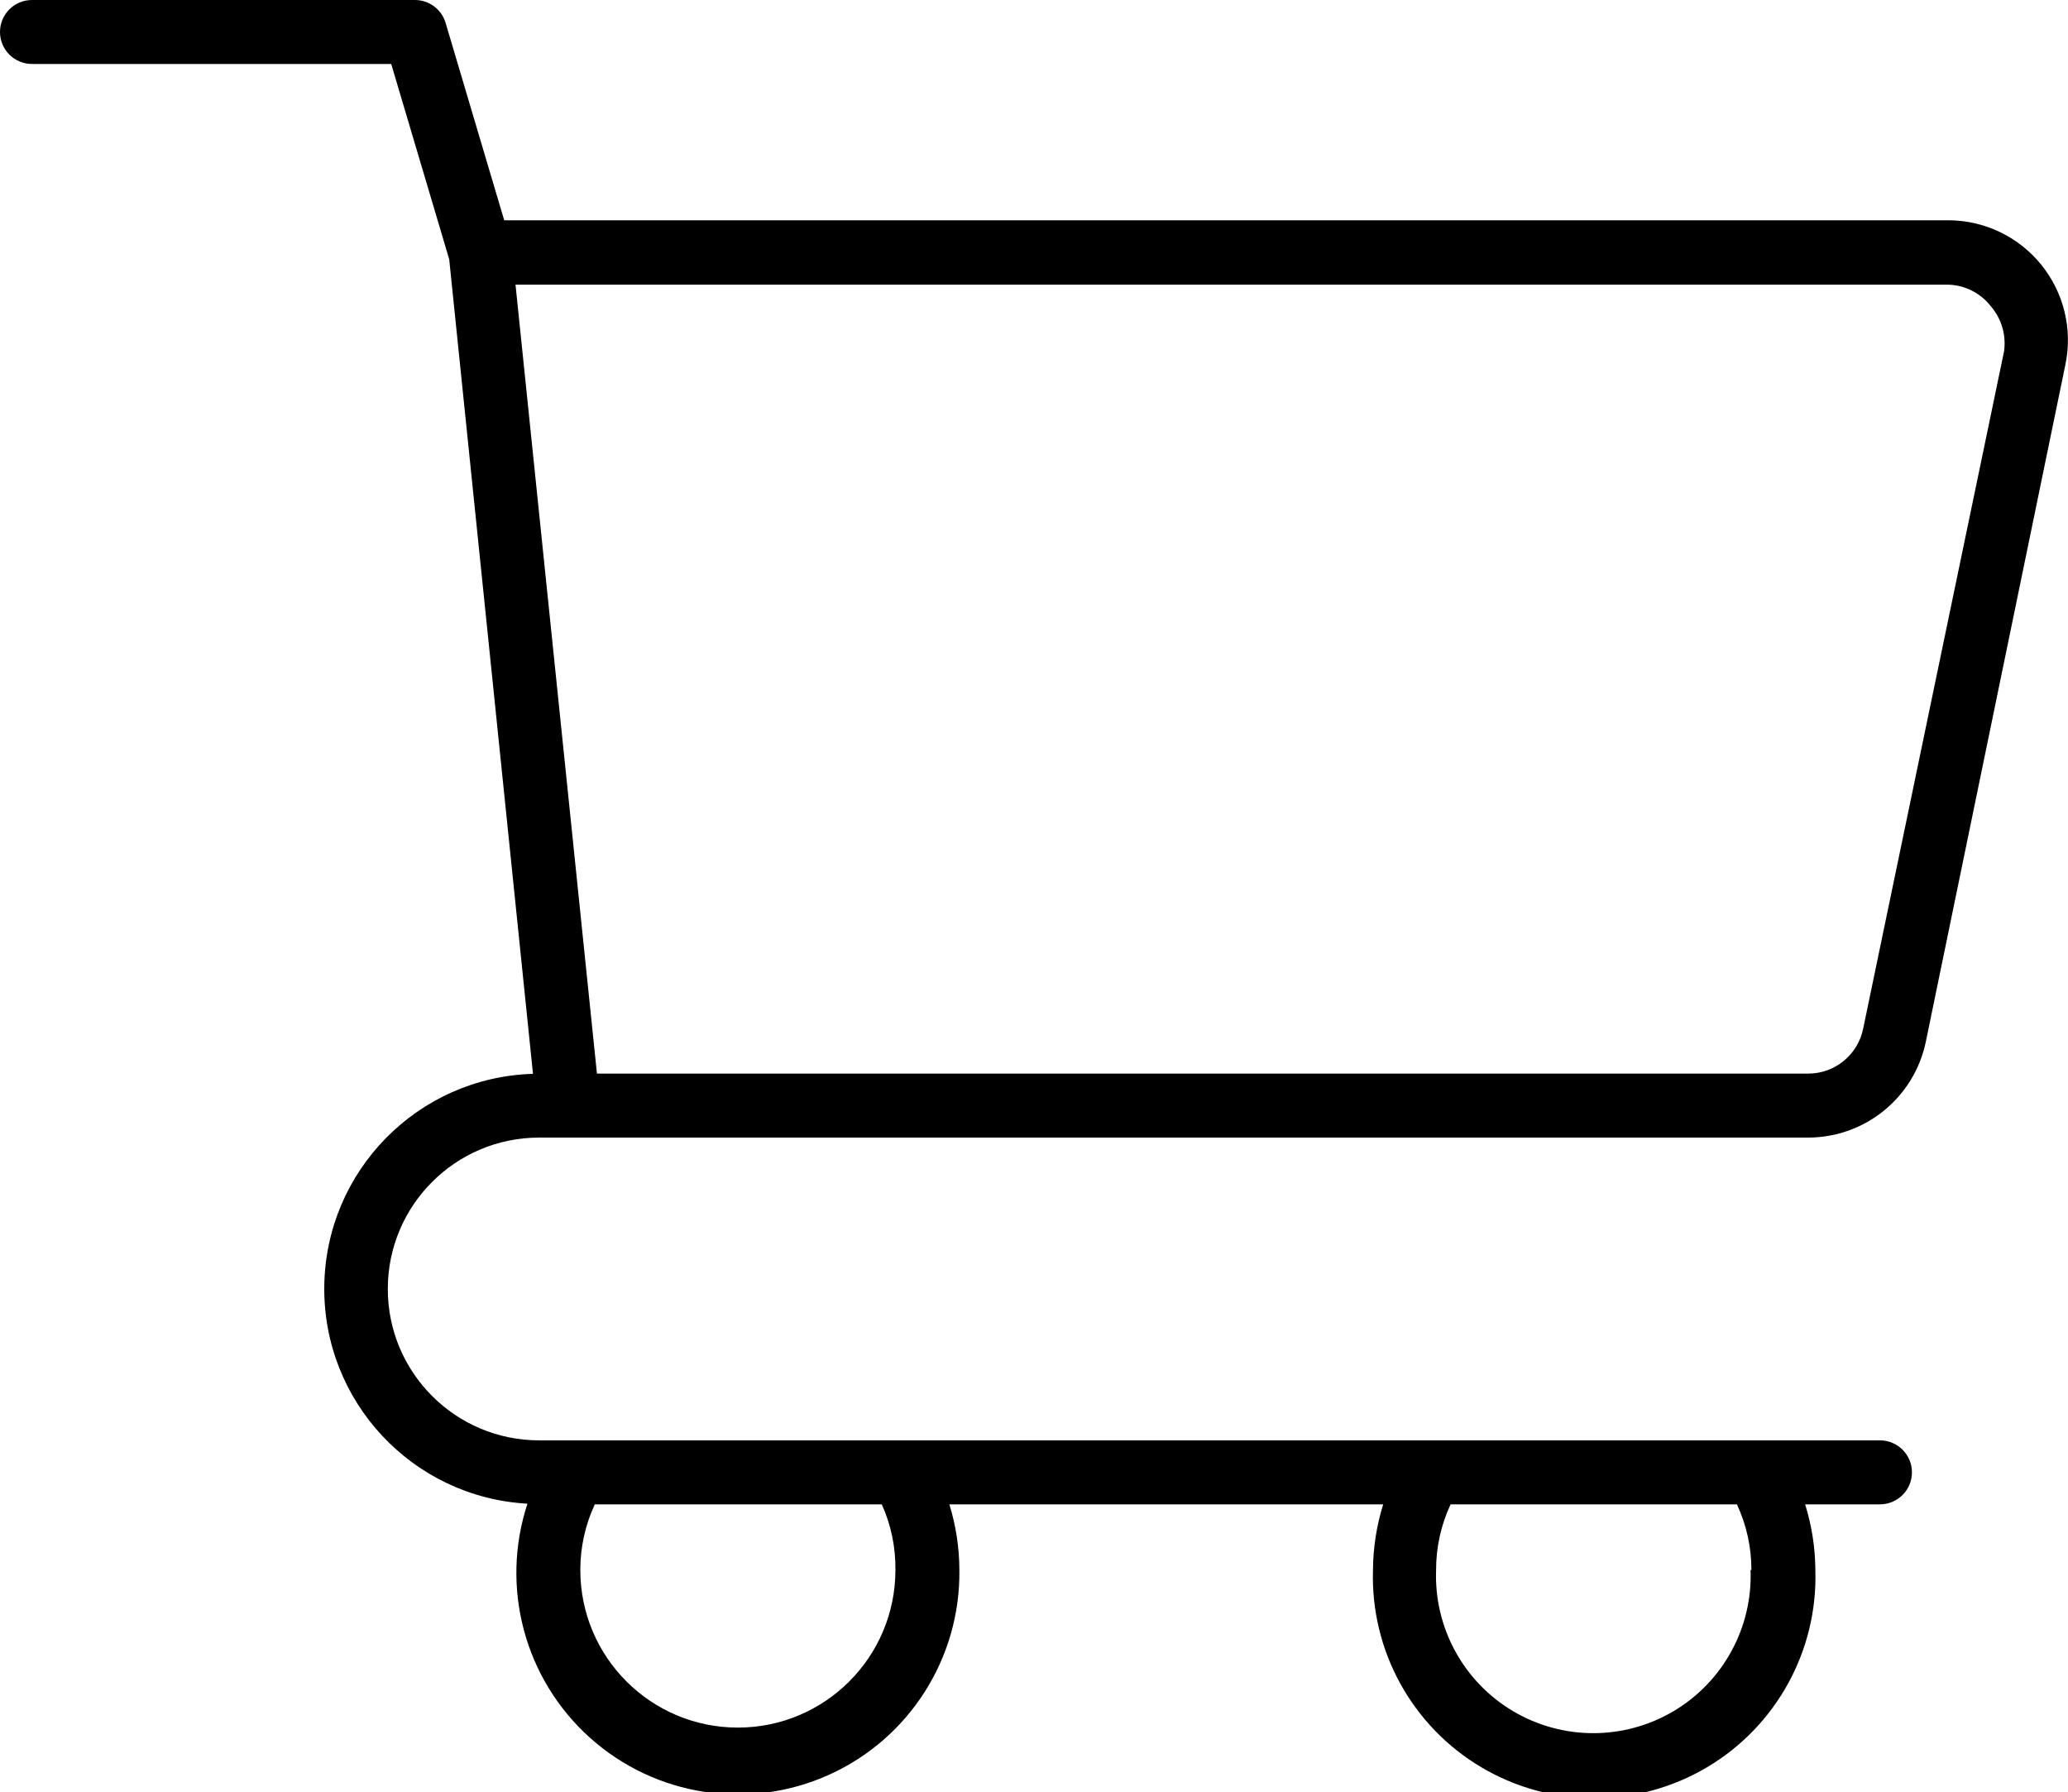
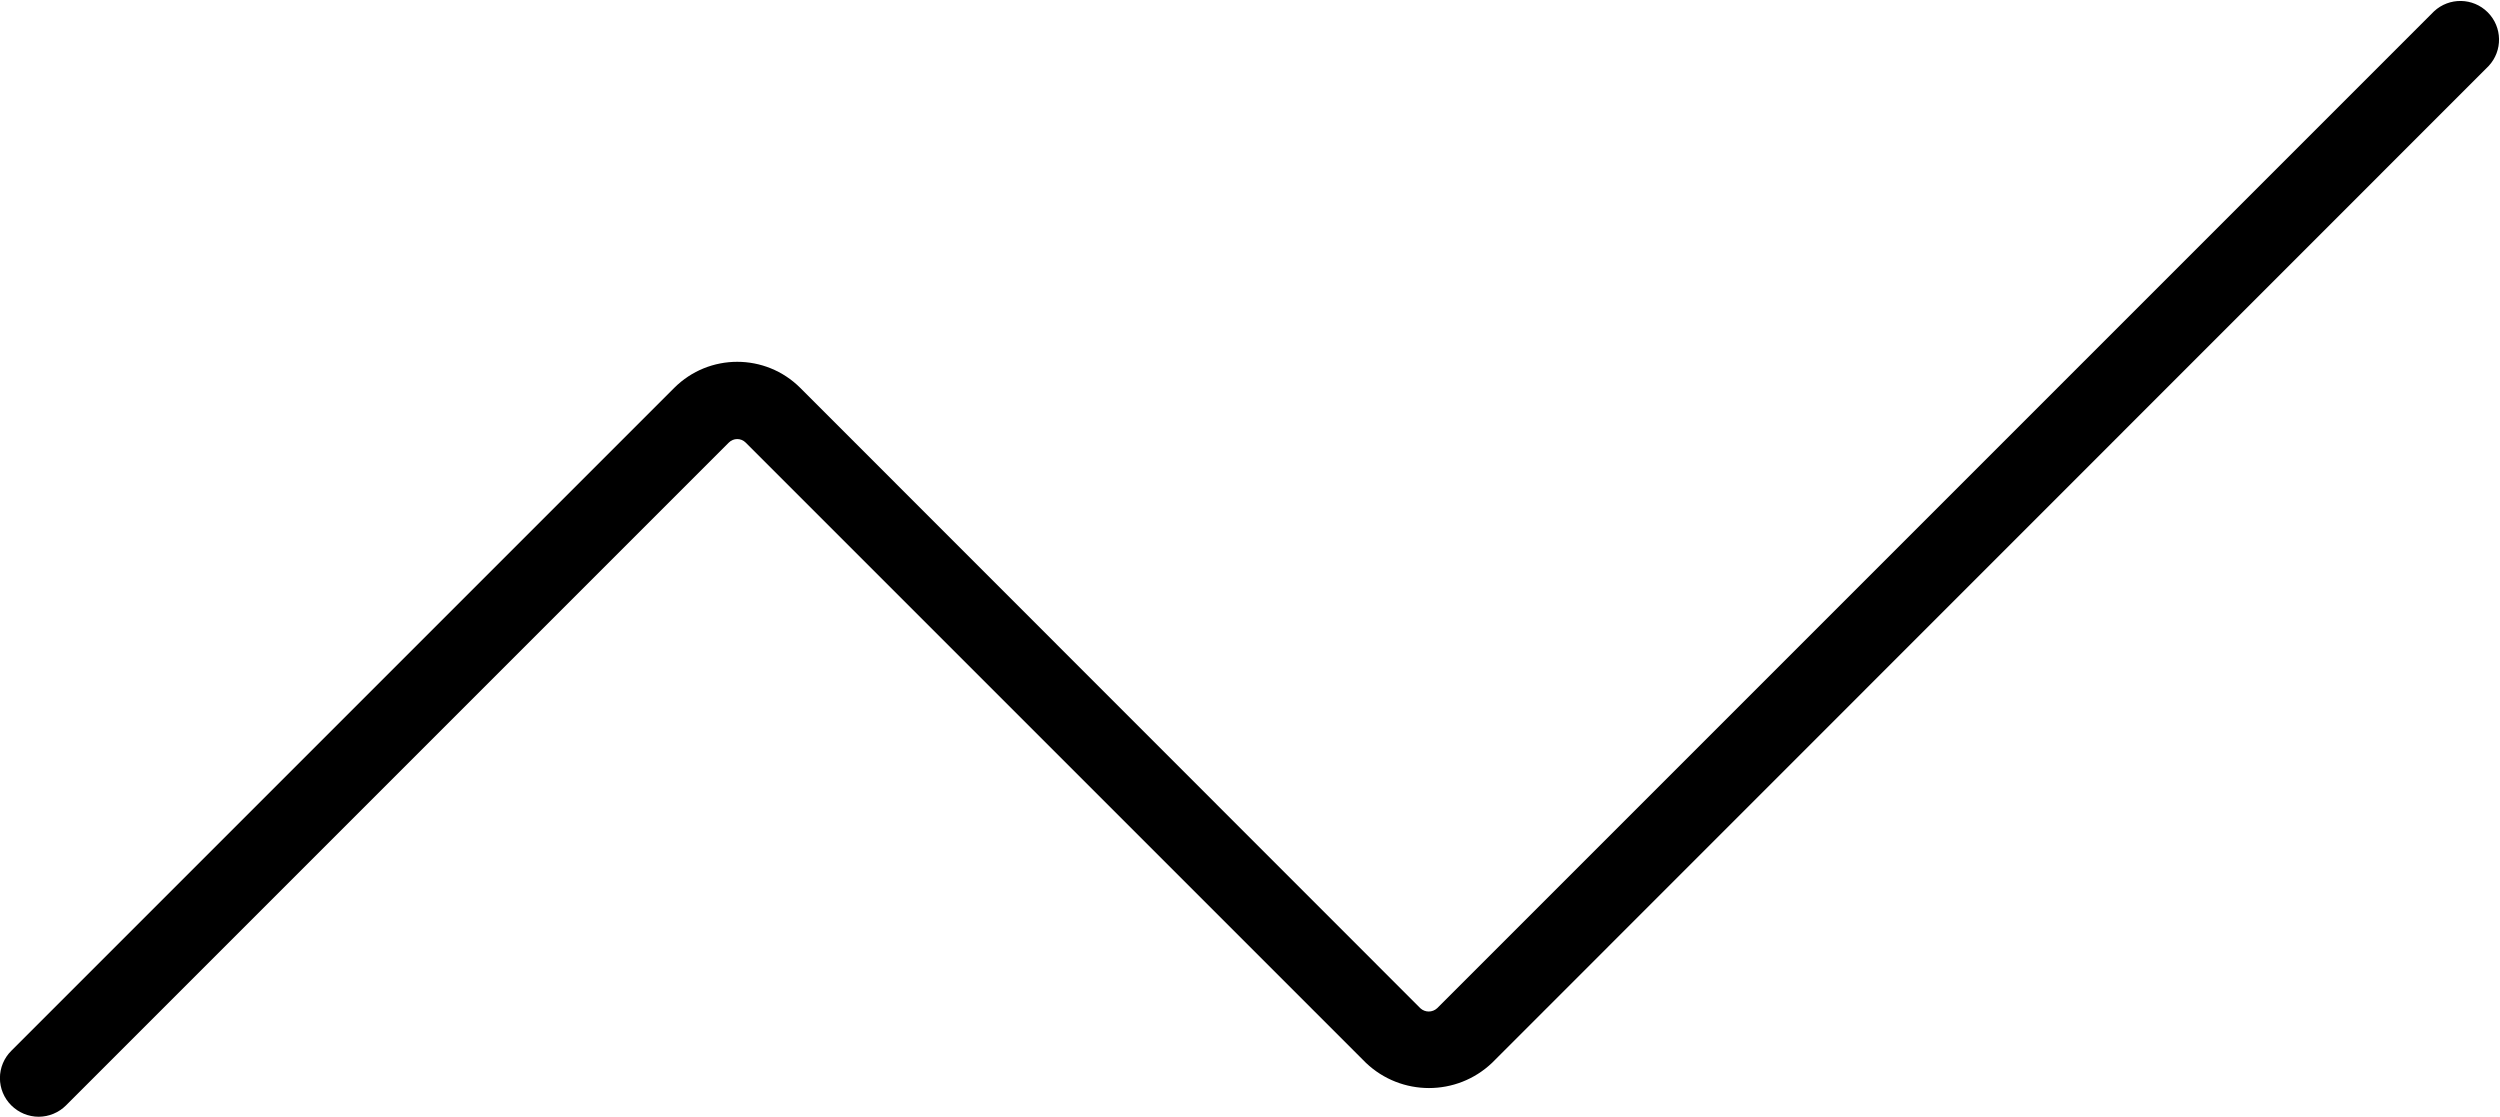
- <svg xmlns="http://www.w3.org/2000/svg" viewBox="0 0 97 84.04">
+ <svg xmlns="http://www.w3.org/2000/svg" viewBox="0 0 97 43.33">
  <g id="Layer_2" data-name="Layer 2">
    <g id="Layer_1-2" data-name="Layer 1">
-       <path d="M91.37,10.33H23.65L20.9,1.07A1.5,1.5,0,0,0,19.46,0H1.5a1.5,1.5,0,0,0,0,3H18.35l2.72,9.16L25,50.36a10.09,10.09,0,0,0-.26,20.16A10.39,10.39,0,1,0,45,73.63a10.54,10.54,0,0,0-.47-3.08H64.88a10.55,10.55,0,0,0-.48,3.08,10.38,10.38,0,1,0,20.75,0,10.55,10.55,0,0,0-.48-3.08h3.51a1.5,1.5,0,0,0,0-3H25.29a7.1,7.1,0,1,1,0-14.2H84.82a5.64,5.64,0,0,0,5.51-4.49l6.55-31.77a5.62,5.62,0,0,0-5.51-6.76ZM42,73.63a7.39,7.39,0,1,1-14.78,0,7.26,7.26,0,0,1,.68-3.08H41.36A7.26,7.26,0,0,1,42,73.63Zm40.11,0a7.38,7.38,0,1,1-14.75,0,7.26,7.26,0,0,1,.68-3.08H81.47A7.26,7.26,0,0,1,82.15,73.63ZM94,16.48,87.39,48.25a2.63,2.63,0,0,1-2.57,2.1H28l-3.82-37H91.37a2.62,2.62,0,0,1,2,1A2.67,2.67,0,0,1,94,16.48Z" />
+       <path d="M1.5,43.33a1.51,1.51,0,0,0,1.06-.44L28.28,17.17a.46.46,0,0,1,.65,0L53,41.24a3.55,3.55,0,0,0,4.89,0L96.56,2.56A1.5,1.5,0,0,0,94.44.44L55.76,39.12a.48.48,0,0,1-.65,0L31.05,15.05a3.46,3.46,0,0,0-4.89,0L.44,40.77a1.49,1.49,0,0,0,0,2.12A1.51,1.51,0,0,0,1.5,43.33Z" />
    </g>
  </g>
</svg>
